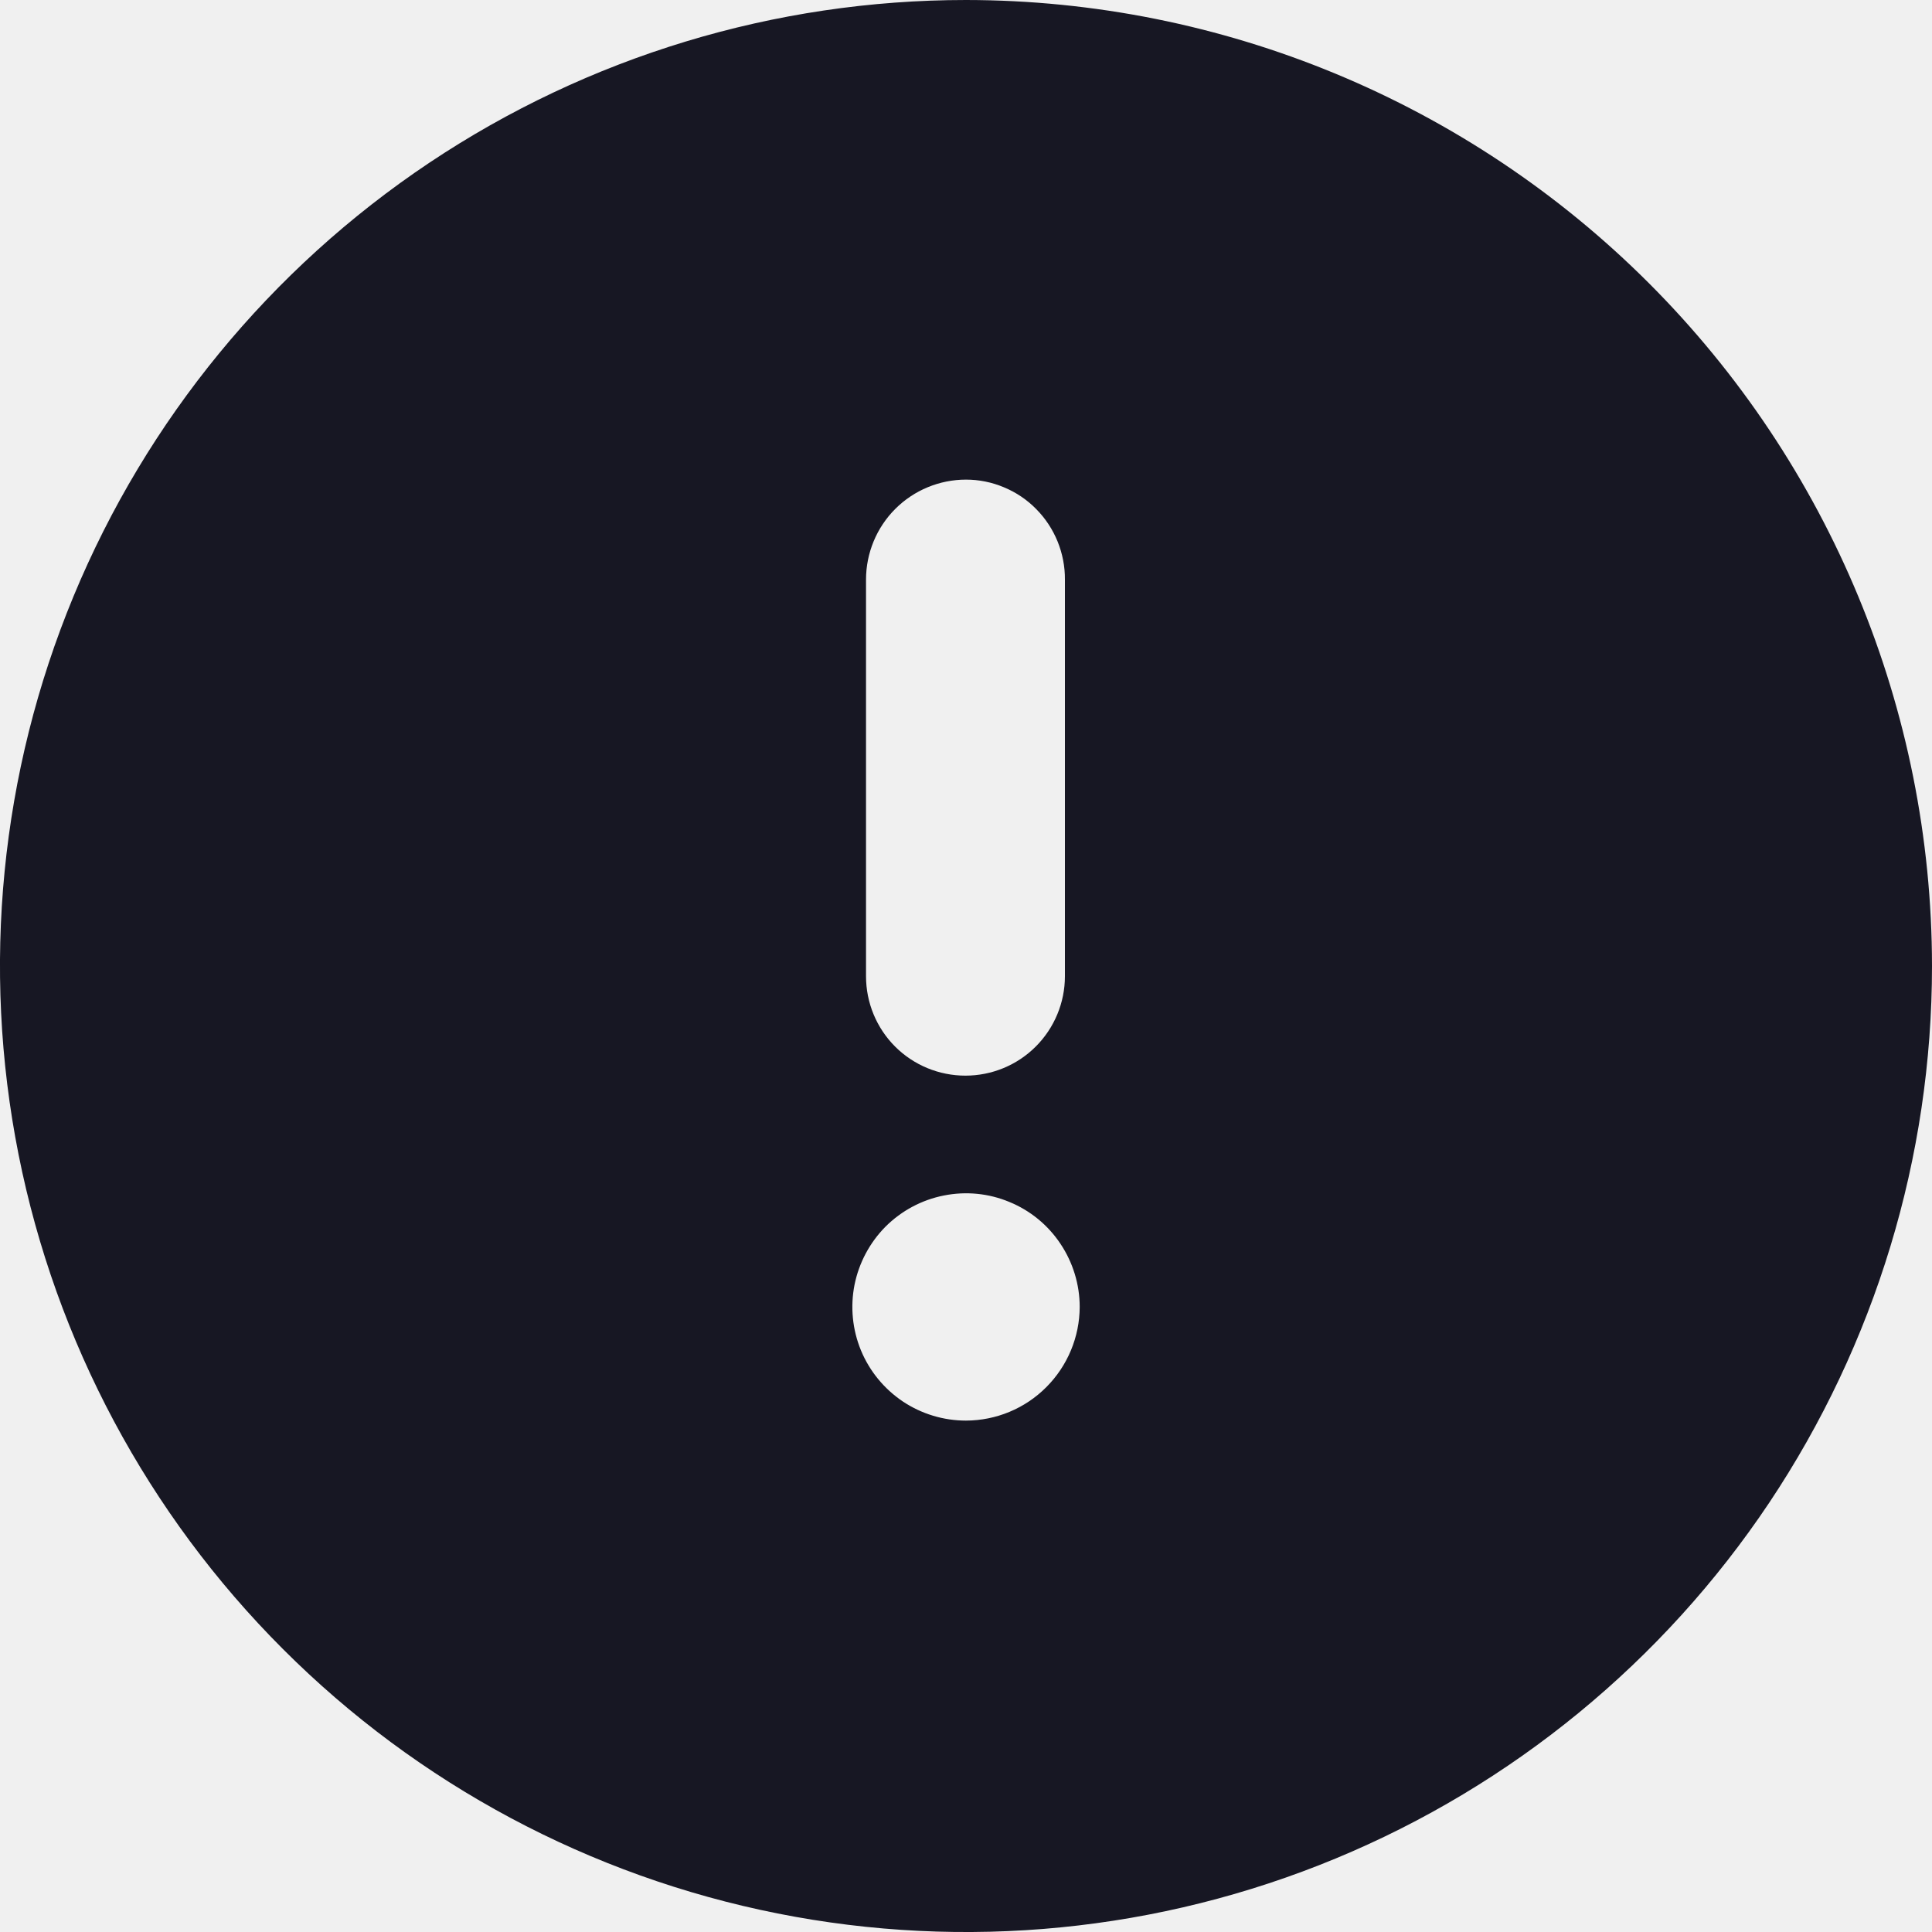
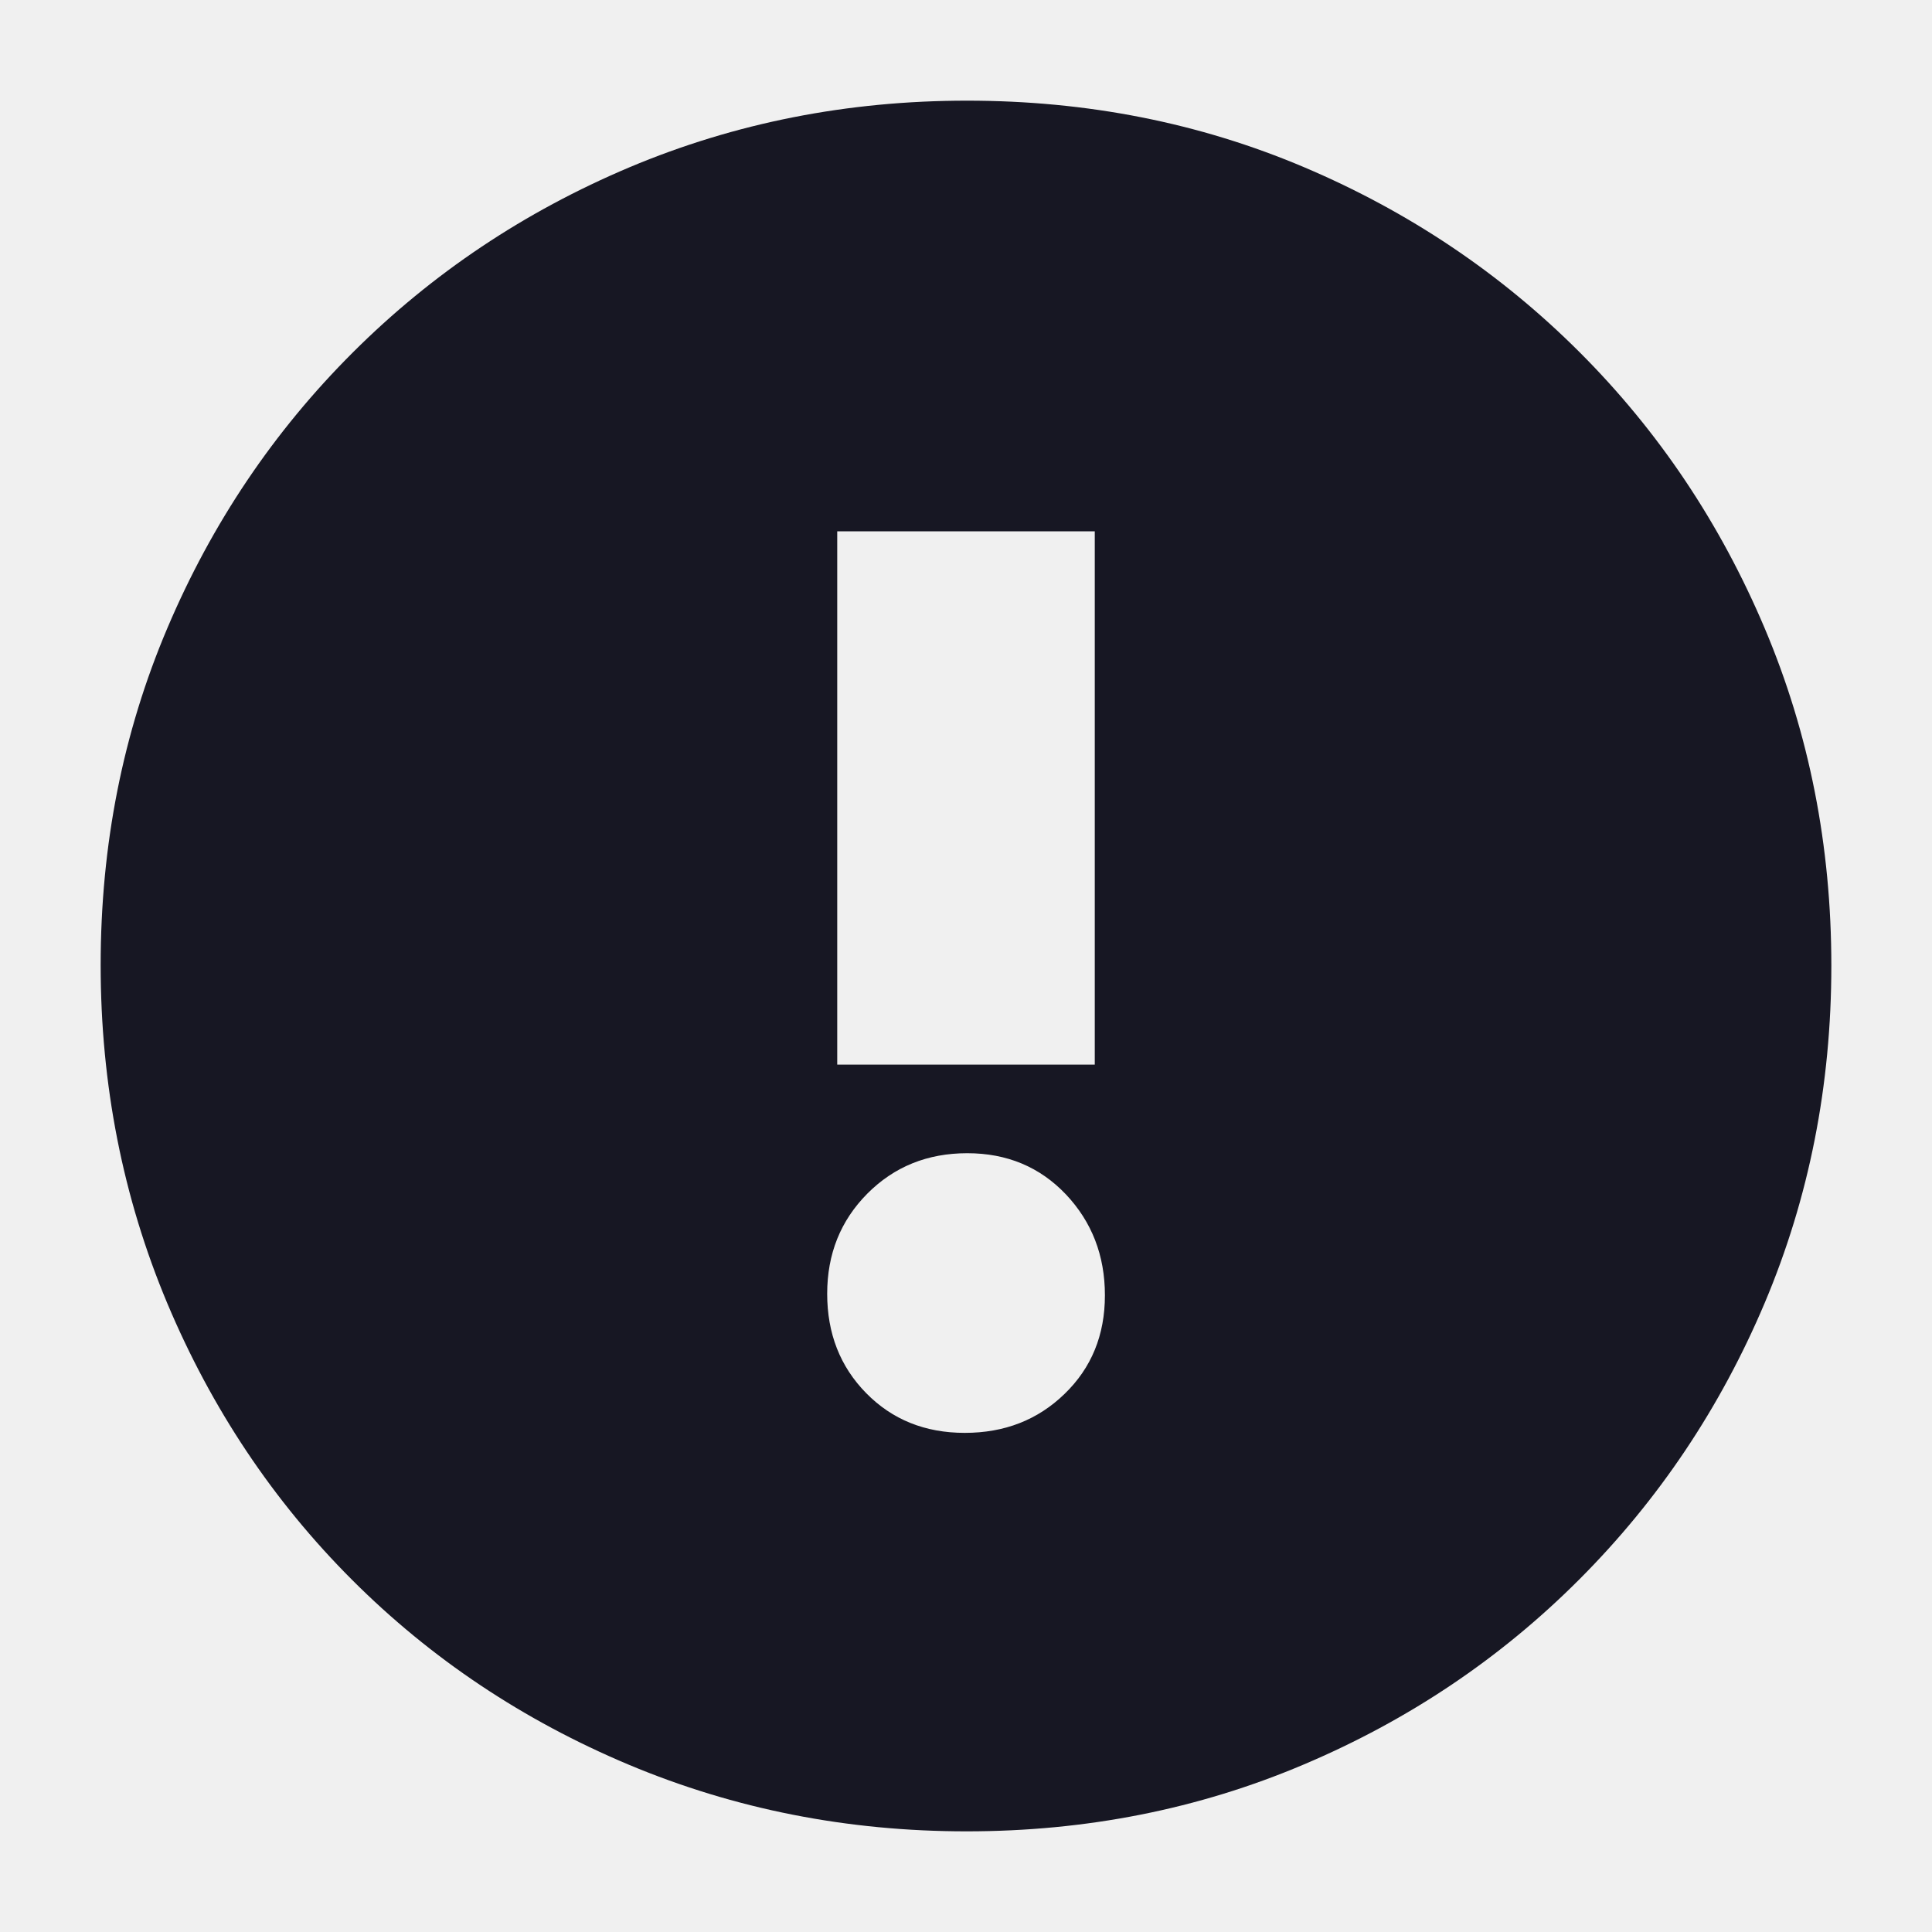
<svg xmlns="http://www.w3.org/2000/svg" width="20" height="20" viewBox="0 0 20 20" fill="none">
-   <g clip-path="url(#clip0_10314_146583)">
-     <path d="M10 0C8.022 0 6.089 0.586 4.444 1.685C2.8 2.784 1.518 4.346 0.761 6.173C0.004 8 -0.194 10.011 0.192 11.951C0.578 13.891 1.53 15.672 2.929 17.071C4.327 18.47 6.109 19.422 8.049 19.808C9.989 20.194 12 19.996 13.827 19.239C15.654 18.482 17.216 17.2 18.315 15.556C19.413 13.911 20 11.978 20 10C19.998 7.348 18.944 4.806 17.069 2.931C15.194 1.056 12.652 0.002 10 0ZM10 14.706C9.767 14.706 9.54 14.637 9.346 14.508C9.153 14.378 9.002 14.195 8.913 13.98C8.824 13.765 8.801 13.528 8.846 13.3C8.892 13.072 9.004 12.862 9.168 12.697C9.333 12.533 9.542 12.421 9.77 12.376C9.999 12.33 10.235 12.353 10.45 12.443C10.665 12.531 10.849 12.682 10.978 12.876C11.107 13.069 11.177 13.297 11.177 13.529C11.176 13.841 11.051 14.14 10.831 14.36C10.611 14.581 10.312 14.705 10 14.706ZM10 4.965C10.135 4.965 10.269 4.992 10.394 5.045C10.519 5.097 10.632 5.173 10.727 5.27C10.822 5.366 10.897 5.48 10.948 5.605C10.999 5.731 11.025 5.865 11.024 6V10.106C11.024 10.379 10.915 10.641 10.722 10.834C10.529 11.027 10.267 11.135 9.994 11.135C9.721 11.135 9.459 11.027 9.266 10.834C9.073 10.641 8.965 10.379 8.965 10.106V6C8.965 5.726 9.074 5.462 9.268 5.268C9.462 5.074 9.726 4.965 10 4.965Z" fill="#171723" />
-   </g>
-   <defs>
-     <clipPath id="clip0_10314_146583">
-       <rect width="20" height="20" fill="white" />
-     </clipPath>
-   </defs>
+   <path d="M9.987 14.833C10.399 14.833 10.743 14.699 11.021 14.429C11.299 14.16 11.438 13.82 11.438 13.409C11.438 12.997 11.303 12.649 11.034 12.364C10.764 12.08 10.424 11.938 10.013 11.938C9.601 11.938 9.257 12.077 8.979 12.356C8.701 12.636 8.563 12.981 8.563 13.393C8.563 13.804 8.697 14.147 8.966 14.421C9.236 14.696 9.576 14.833 9.987 14.833ZM8.667 11.021H11.333V5.5H8.667V11.021ZM10.006 18.958C8.771 18.958 7.606 18.728 6.511 18.269C5.416 17.809 4.461 17.171 3.645 16.355C2.829 15.539 2.191 14.584 1.731 13.49C1.272 12.395 1.042 11.229 1.042 9.99C1.042 8.748 1.272 7.585 1.733 6.501C2.193 5.417 2.833 4.466 3.653 3.648C4.473 2.83 5.428 2.191 6.518 1.731C7.609 1.272 8.773 1.042 10.01 1.042C11.252 1.042 12.415 1.271 13.5 1.731C14.584 2.191 15.535 2.829 16.353 3.647C17.171 4.465 17.809 5.418 18.269 6.506C18.729 7.594 18.958 8.757 18.958 9.996C18.958 11.235 18.728 12.398 18.269 13.486C17.809 14.574 17.17 15.527 16.352 16.347C15.534 17.167 14.581 17.807 13.494 18.267C12.407 18.728 11.244 18.958 10.006 18.958Z" fill="#171723" />
</svg>
